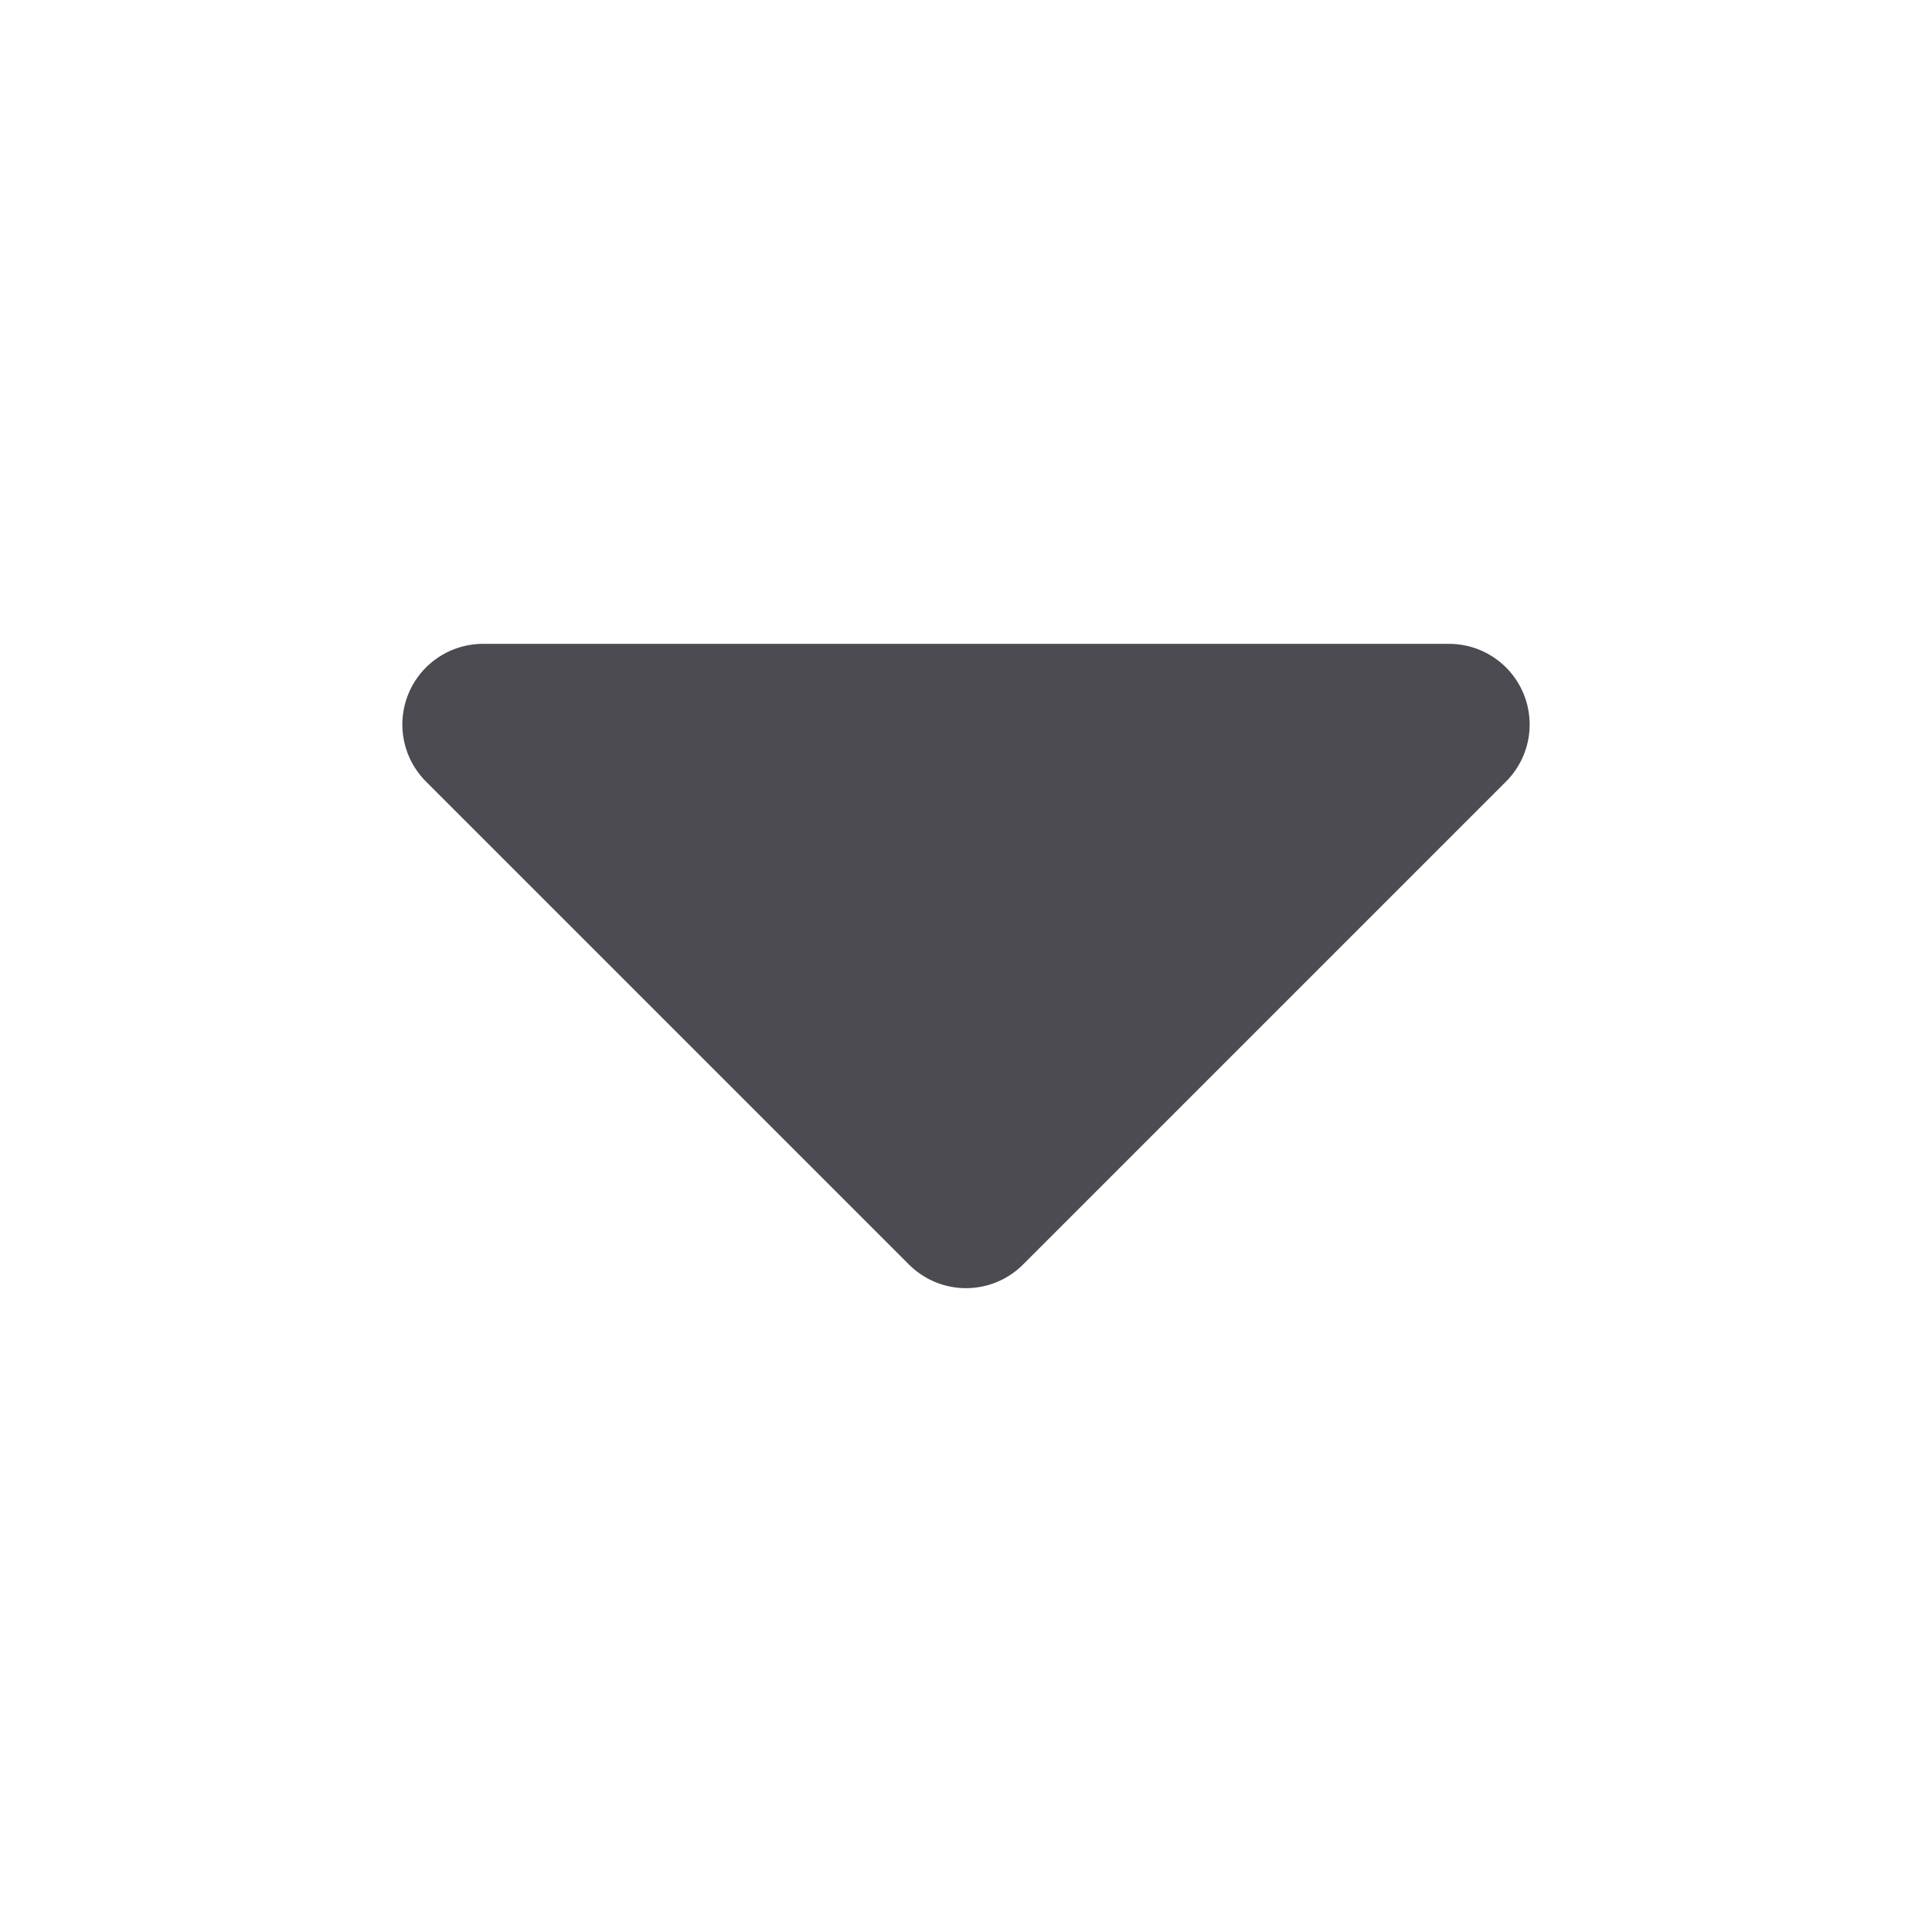
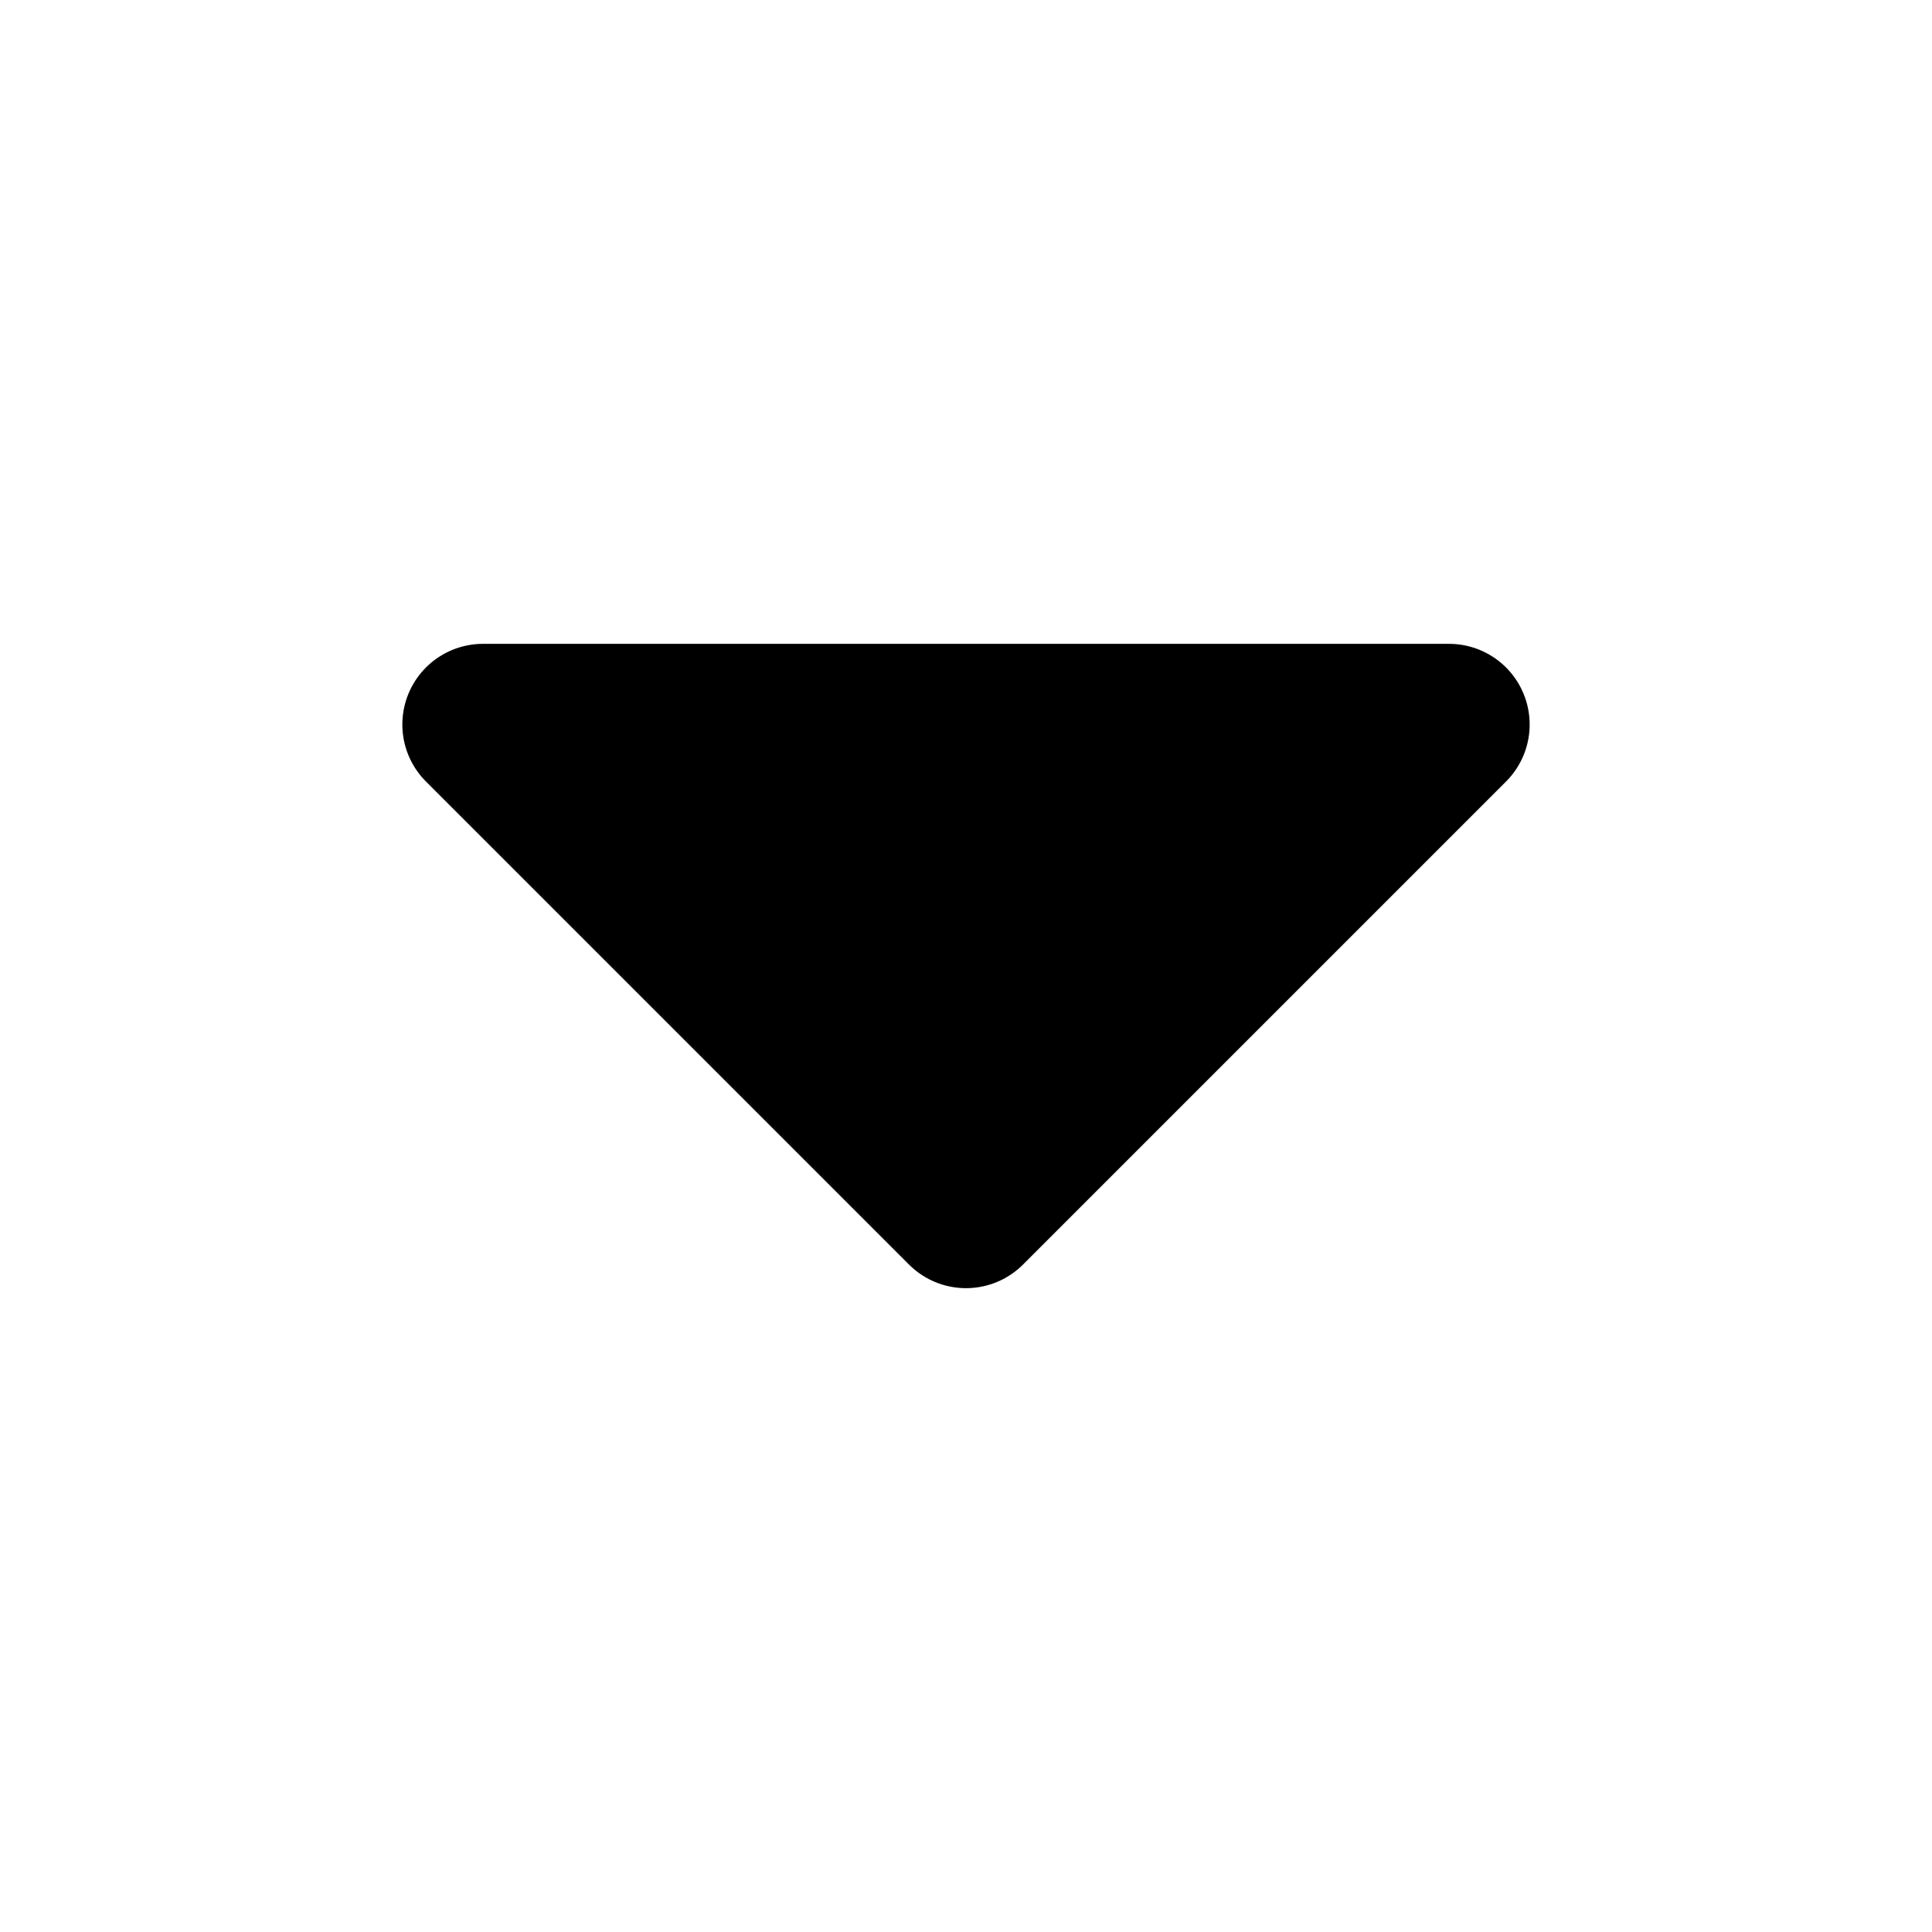
- <svg xmlns="http://www.w3.org/2000/svg" width="20" height="20" viewBox="0 0 20 20" fill="none">
-   <path d="M15 7.5L10 12.5L5 7.5" fill="#4B4B51" />
-   <path d="M15 7.5L10 12.5L5 7.5L15 7.5Z" stroke="#4B4B51" stroke-width="1.67" stroke-linecap="round" stroke-linejoin="round" />
+ <svg xmlns="http://www.w3.org/2000/svg" width="20" height="20" viewBox="0 0 20 20" fill="currentColor">
+   <path d="M15 7.5L10 12.5L5 7.5" fill="currentColor" />
+   <path d="M15 7.5L10 12.5L5 7.5L15 7.5Z" stroke="currentColor" stroke-width="1.67" stroke-linecap="round" stroke-linejoin="round" />
</svg>
